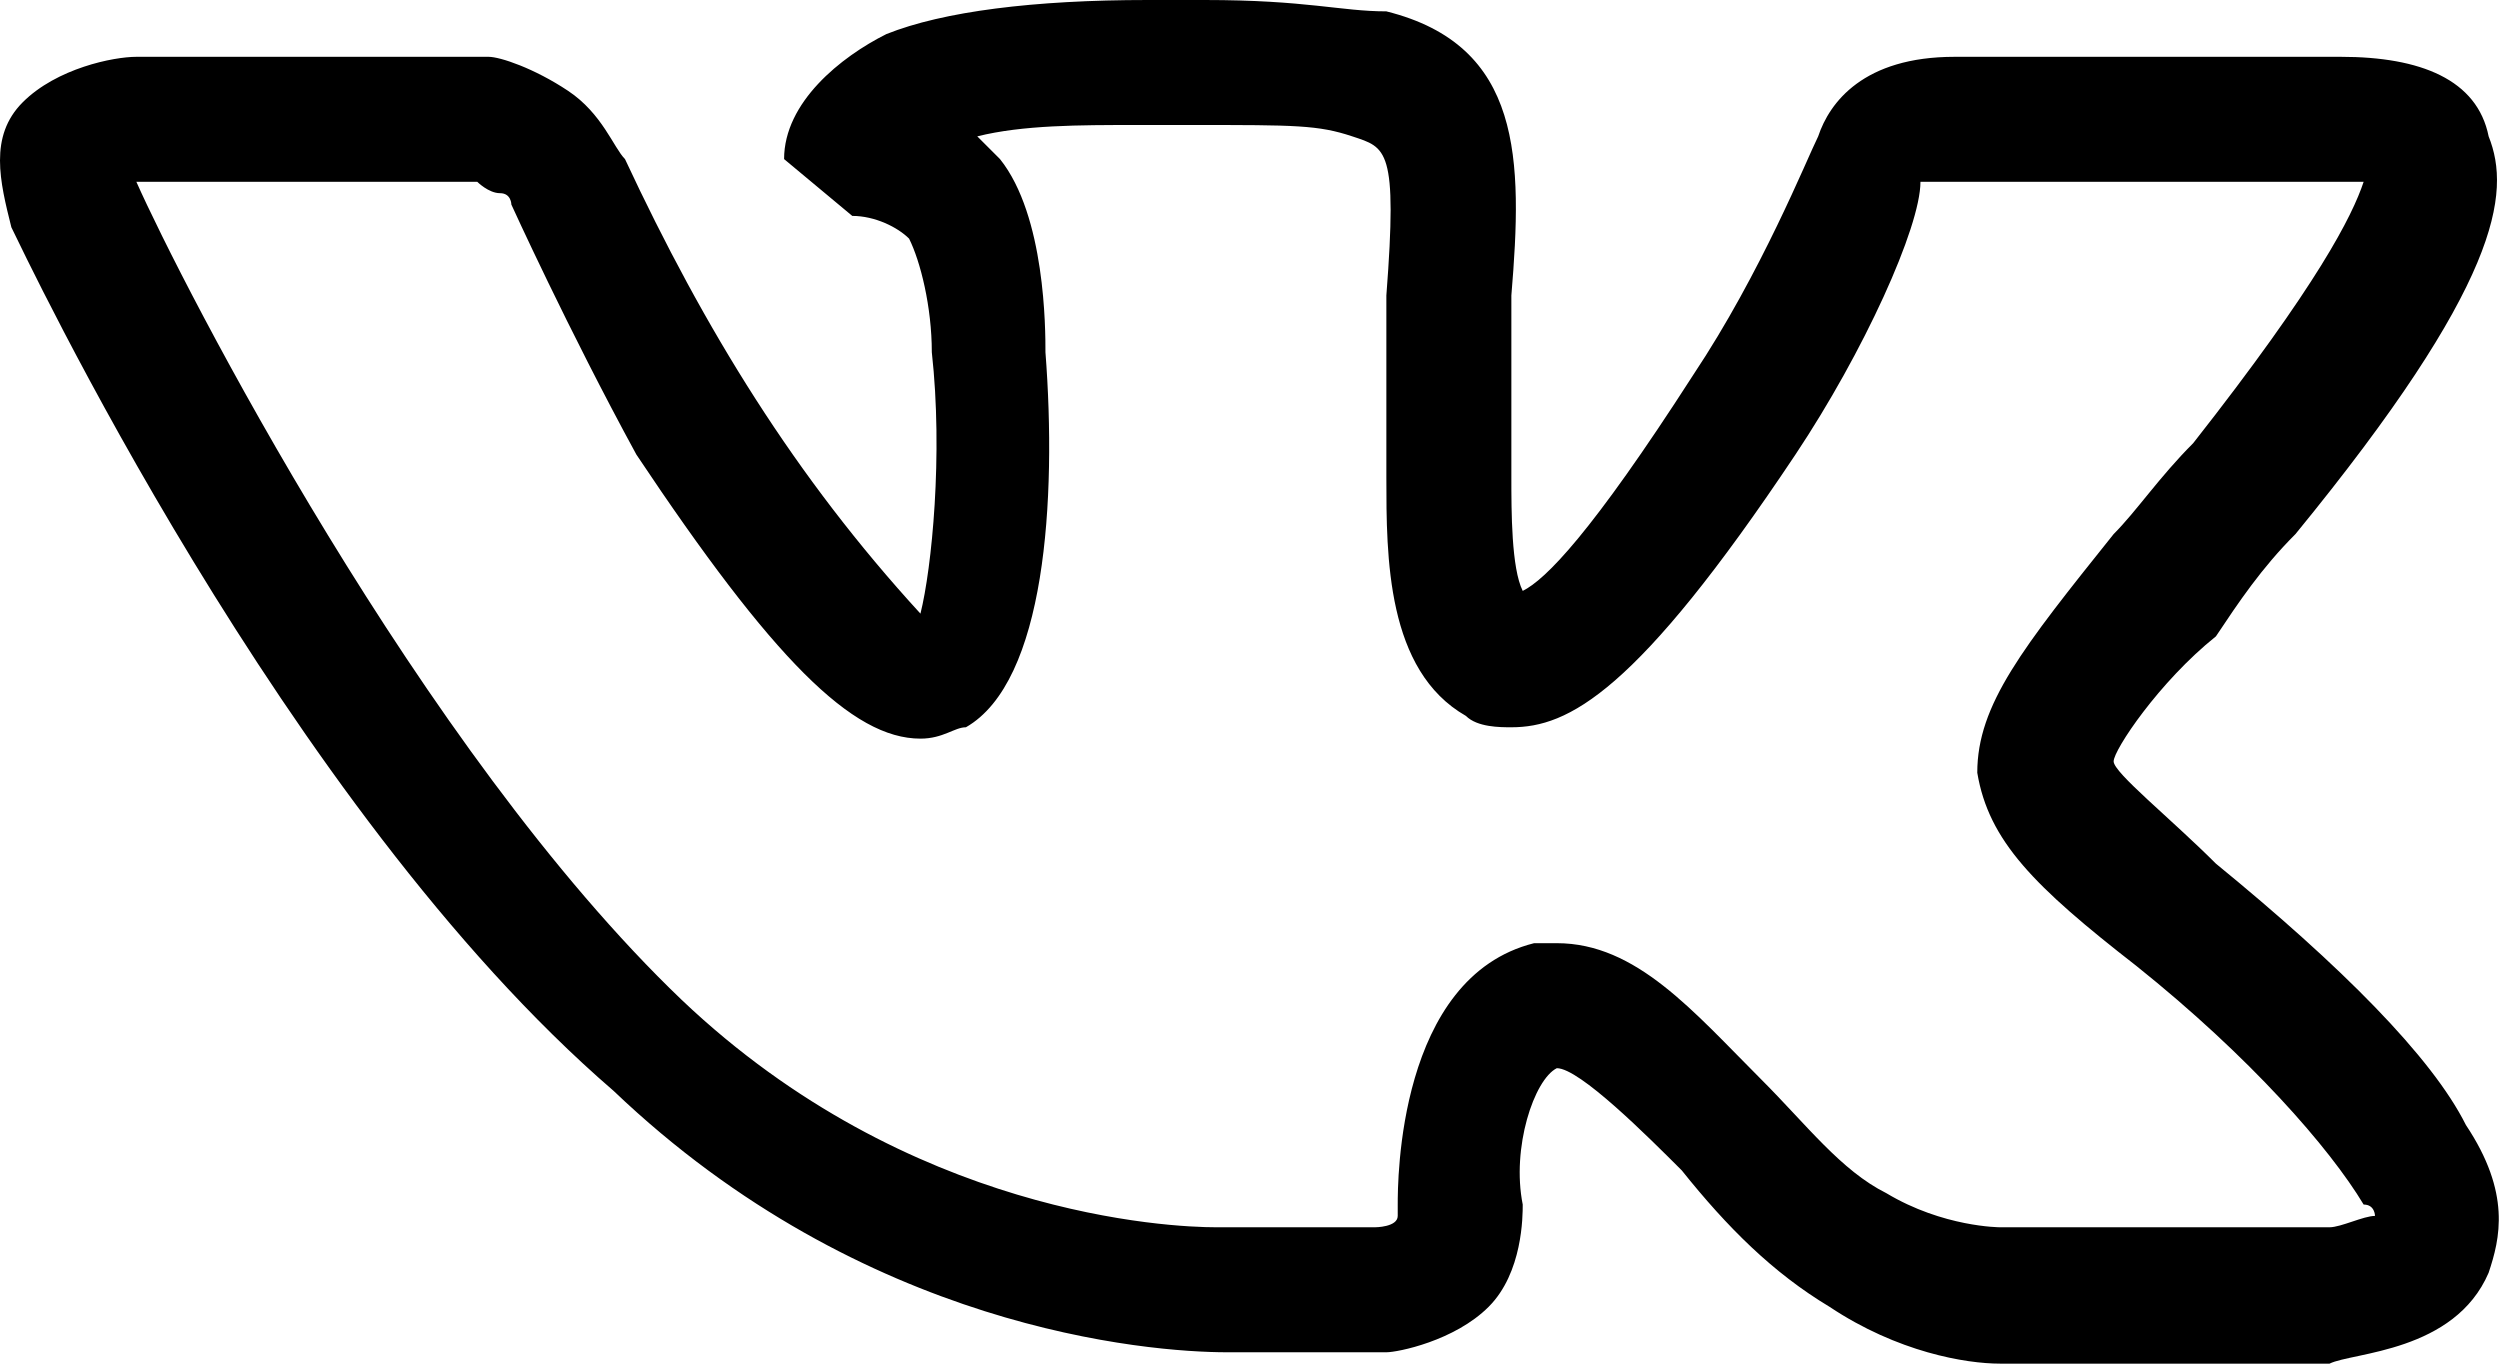
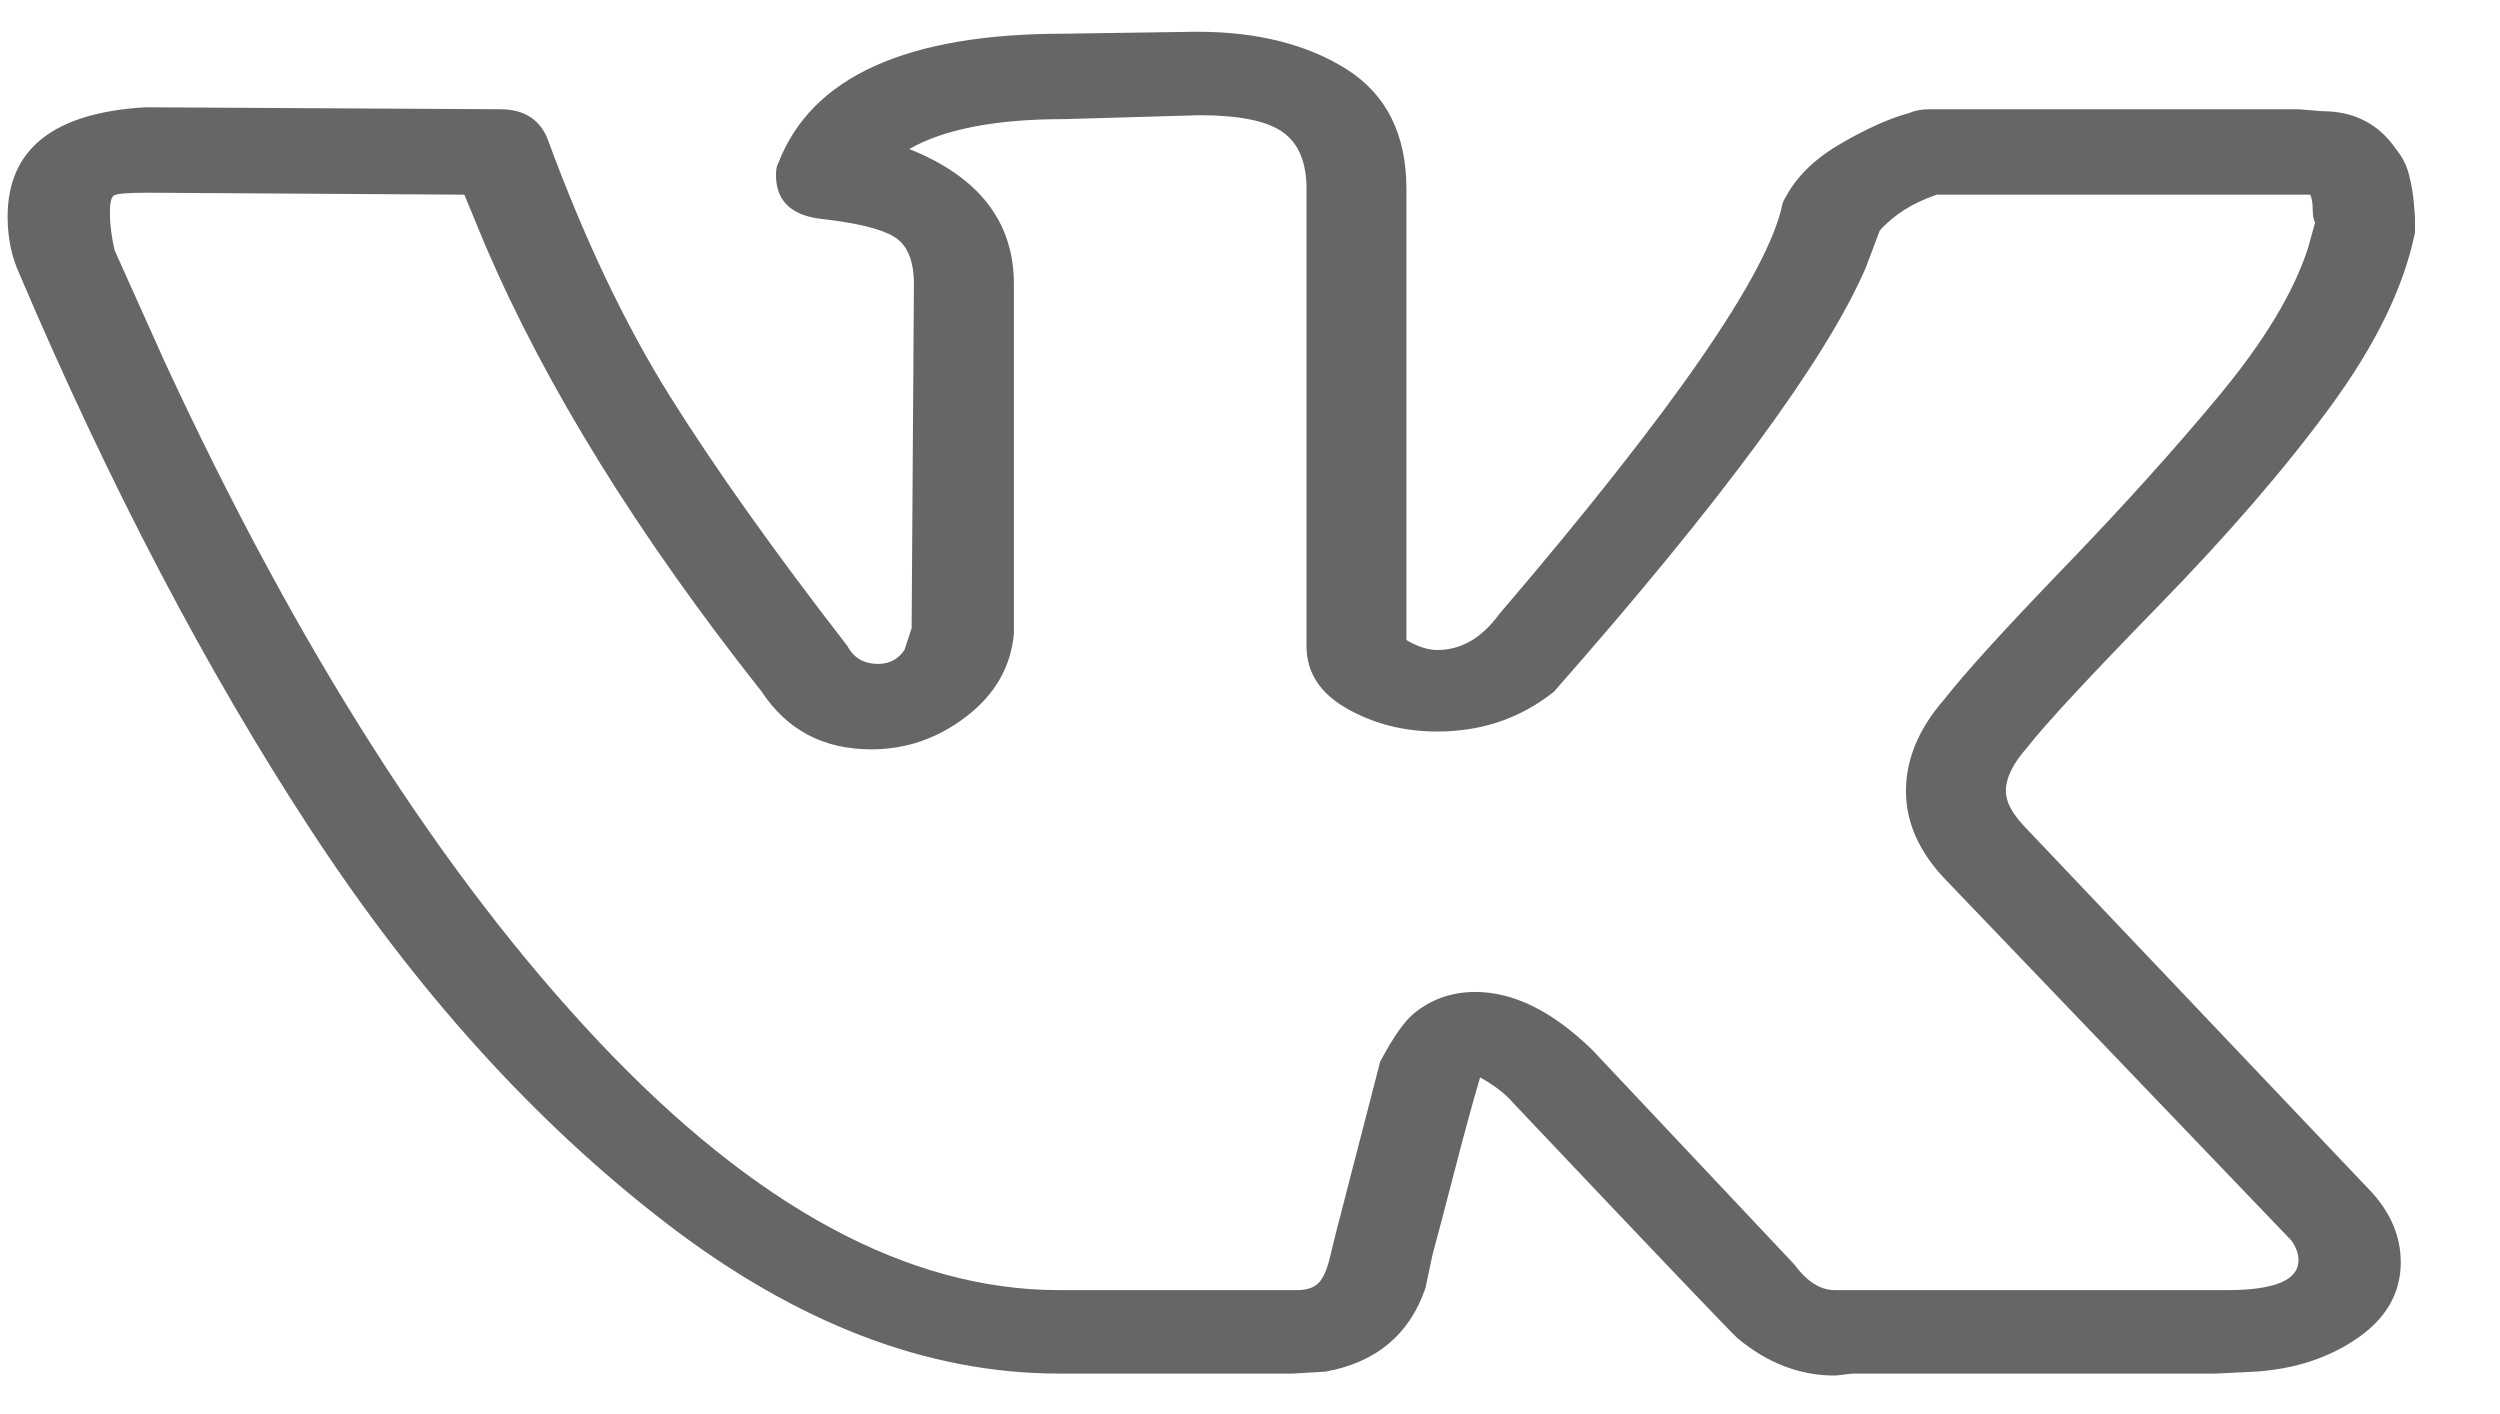
- <svg xmlns="http://www.w3.org/2000/svg" version="1.1" id="Layer_1" x="0px" y="0px" viewBox="0 0 22 12" style="enable-background:new 0 0 22 12;" xml:space="preserve">
-   <path d="M17.6,12c-0.3,0-0.9-0.1-1.5-0.5c-0.5-0.3-0.9-0.7-1.3-1.2c-0.3-0.3-0.9-0.9-1.1-0.9c-0.2,0.1-0.4,0.7-0.3,1.2  c0,0.1,0,0.6-0.3,0.9c-0.3,0.3-0.8,0.4-0.9,0.4h-1.4c-0.7,0-3.2-0.2-5.4-2.3C2.5,7.1,0.2,2.2,0.1,2C0,1.6-0.1,1.2,0.2,0.9  s0.8-0.4,1-0.4h3.1c0.1,0,0.4,0.1,0.7,0.3C5.3,1,5.4,1.3,5.5,1.4c0.7,1.5,1.5,2.8,2.6,4C8.2,5,8.3,4,8.2,3.1c0-0.4-0.1-0.8-0.2-1  C7.9,2,7.7,1.9,7.5,1.9L6.9,1.4c0-0.5,0.5-0.9,0.9-1.1C8.3,0.1,9.1,0,10.1,0h0.5c0.9,0,1.2,0.1,1.6,0.1c1.2,0.3,1.2,1.3,1.1,2.5v1.6  c0,0.3,0,0.8,0.1,1c0.2-0.1,0.6-0.5,1.5-1.9c0.6-0.9,1-1.9,1.1-2.1c0.1-0.3,0.4-0.7,1.2-0.7h3.4c0.7,0,1.2,0.2,1.3,0.7  c0.2,0.5,0.1,1.3-1.7,3.5c-0.3,0.3-0.5,0.6-0.7,0.9c-0.5,0.4-0.9,1-0.9,1.1s0.5,0.5,0.9,0.9c1.1,0.9,1.9,1.7,2.2,2.3  c0.4,0.6,0.3,1,0.2,1.3c-0.3,0.7-1.2,0.7-1.4,0.8h-2.8C17.7,12,17.6,12,17.6,12z M13.7,8.3c0.7,0,1.2,0.6,1.8,1.2  c0.4,0.4,0.7,0.8,1.1,1c0.5,0.3,1,0.3,1,0.3h2.9c0.1,0,0.3-0.1,0.4-0.1c0,0,0-0.1-0.1-0.1c-0.3-0.5-1-1.3-2-2.1  c-0.9-0.7-1.3-1.1-1.4-1.7c0-0.6,0.4-1.1,1.2-2.1c0.2-0.2,0.4-0.5,0.7-0.8c1.1-1.4,1.4-2,1.5-2.3h-3.9c0,0.4-0.5,1.5-1.1,2.4  c-1.4,2.1-2,2.4-2.5,2.4c-0.1,0-0.3,0-0.4-0.1c-0.7-0.4-0.7-1.4-0.7-2.1V3.9V2.6c0.1-1.3,0-1.3-0.3-1.4c-0.3-0.1-0.5-0.1-1.4-0.1H10  c-0.5,0-1,0-1.4,0.1l0.2,0.2c0.4,0.5,0.4,1.5,0.4,1.7c0.1,1.3,0,2.9-0.7,3.3c-0.1,0-0.2,0.1-0.4,0.1C7.5,6.5,6.8,5.8,5.6,4  C5,2.9,4.5,1.8,4.5,1.8s0-0.1-0.1-0.1S4.2,1.6,4.2,1.6H1.3H1.2c0.4,0.9,2.5,5,4.8,7.2c2,1.9,4.3,2,4.7,2h1.4c0,0,0.2,0,0.2-0.1v-0.1  c0-0.2,0-2,1.2-2.3C13.5,8.3,13.7,8.3,13.7,8.3z" />
+ <svg xmlns="http://www.w3.org/2000/svg" width="23" height="13" viewBox="0 0 23 13" fill="none">
+   <path d="M0.07 1.993C0.07 1.371 0.493 1.036 1.339 0.987L4.6 1.005C4.819 1.005 4.965 1.096 5.038 1.279C5.374 2.194 5.749 2.983 6.165 3.648C6.581 4.312 7.125 5.077 7.796 5.943C7.854 6.053 7.949 6.108 8.08 6.108C8.182 6.108 8.263 6.065 8.321 5.98L8.387 5.779L8.408 2.615C8.408 2.395 8.346 2.249 8.222 2.176C8.098 2.102 7.869 2.048 7.533 2.011C7.27 1.974 7.139 1.84 7.139 1.609C7.139 1.56 7.146 1.523 7.161 1.499C7.467 0.706 8.343 0.31 9.787 0.31L11.013 0.292C11.567 0.292 12.027 0.408 12.392 0.639C12.756 0.871 12.939 1.237 12.939 1.737V5.888C13.041 5.949 13.136 5.98 13.223 5.98C13.442 5.98 13.632 5.87 13.792 5.651C15.397 3.773 16.265 2.517 16.397 1.883C16.397 1.871 16.411 1.84 16.441 1.791C16.543 1.609 16.71 1.45 16.944 1.316C17.177 1.182 17.381 1.09 17.557 1.042C17.615 1.017 17.681 1.005 17.754 1.005H21.146L21.365 1.023C21.657 1.023 21.883 1.139 22.043 1.371C22.102 1.444 22.142 1.523 22.163 1.609C22.185 1.694 22.2 1.779 22.207 1.865C22.215 1.95 22.218 1.999 22.218 2.011V2.139C22.116 2.639 21.857 3.172 21.441 3.739C21.026 4.306 20.497 4.919 19.855 5.577C19.213 6.236 18.811 6.669 18.651 6.876C18.52 7.022 18.454 7.156 18.454 7.278C18.454 7.376 18.512 7.486 18.629 7.608L21.824 10.973C21.999 11.168 22.087 11.381 22.087 11.613C22.087 11.893 21.956 12.125 21.693 12.308C21.43 12.491 21.117 12.594 20.752 12.619L20.38 12.637H17.053C17.039 12.637 17.009 12.64 16.966 12.646C16.922 12.652 16.893 12.655 16.878 12.655C16.557 12.655 16.258 12.54 15.981 12.308C15.879 12.21 15.193 11.491 13.924 10.15C13.851 10.064 13.748 9.985 13.617 9.912C13.559 10.107 13.482 10.387 13.387 10.753C13.293 11.119 13.223 11.381 13.18 11.54L13.114 11.851C12.968 12.277 12.662 12.534 12.195 12.619L11.888 12.637H9.743C8.532 12.637 7.325 12.174 6.121 11.247C4.918 10.32 3.834 9.122 2.871 7.653C1.908 6.184 1.011 4.474 0.18 2.523C0.107 2.365 0.07 2.188 0.07 1.993ZM13.223 6.73C12.917 6.73 12.64 6.66 12.392 6.519C12.144 6.379 12.02 6.187 12.02 5.943V1.737C12.02 1.493 11.947 1.319 11.801 1.215C11.655 1.112 11.399 1.06 11.035 1.06L9.787 1.096C9.16 1.096 8.686 1.188 8.365 1.371C9.007 1.627 9.328 2.041 9.328 2.615V5.833C9.298 6.138 9.153 6.391 8.89 6.592C8.627 6.794 8.336 6.894 8.015 6.894C7.577 6.894 7.241 6.717 7.008 6.364C5.87 4.925 5.024 3.559 4.469 2.267L4.272 1.791L1.361 1.773C1.172 1.773 1.066 1.782 1.044 1.801C1.022 1.819 1.011 1.871 1.011 1.956C1.011 2.066 1.026 2.182 1.055 2.304L1.515 3.328C2.74 5.974 4.071 8.059 5.509 9.583C6.946 11.107 8.357 11.869 9.743 11.869H11.932C12.02 11.869 12.085 11.848 12.129 11.805C12.173 11.762 12.209 11.68 12.238 11.558L12.282 11.375L12.698 9.766C12.815 9.546 12.917 9.4 13.004 9.327C13.165 9.193 13.355 9.126 13.573 9.126C13.924 9.126 14.281 9.302 14.646 9.656L16.506 11.631C16.623 11.79 16.747 11.869 16.878 11.869H20.489C20.927 11.869 21.146 11.777 21.146 11.595C21.146 11.534 21.124 11.473 21.08 11.412L17.907 8.101C17.659 7.845 17.535 7.571 17.535 7.278C17.535 6.986 17.651 6.705 17.885 6.437C18.075 6.193 18.443 5.788 18.99 5.221C19.537 4.654 20.015 4.123 20.424 3.63C20.832 3.136 21.102 2.688 21.233 2.285L21.299 2.048C21.285 2.023 21.277 1.984 21.277 1.929C21.277 1.874 21.27 1.828 21.255 1.791H17.819C17.6 1.865 17.425 1.974 17.294 2.121L17.163 2.468C16.798 3.309 15.842 4.608 14.296 6.364C13.989 6.608 13.632 6.73 13.223 6.73Z" fill="#666666" />
</svg>
